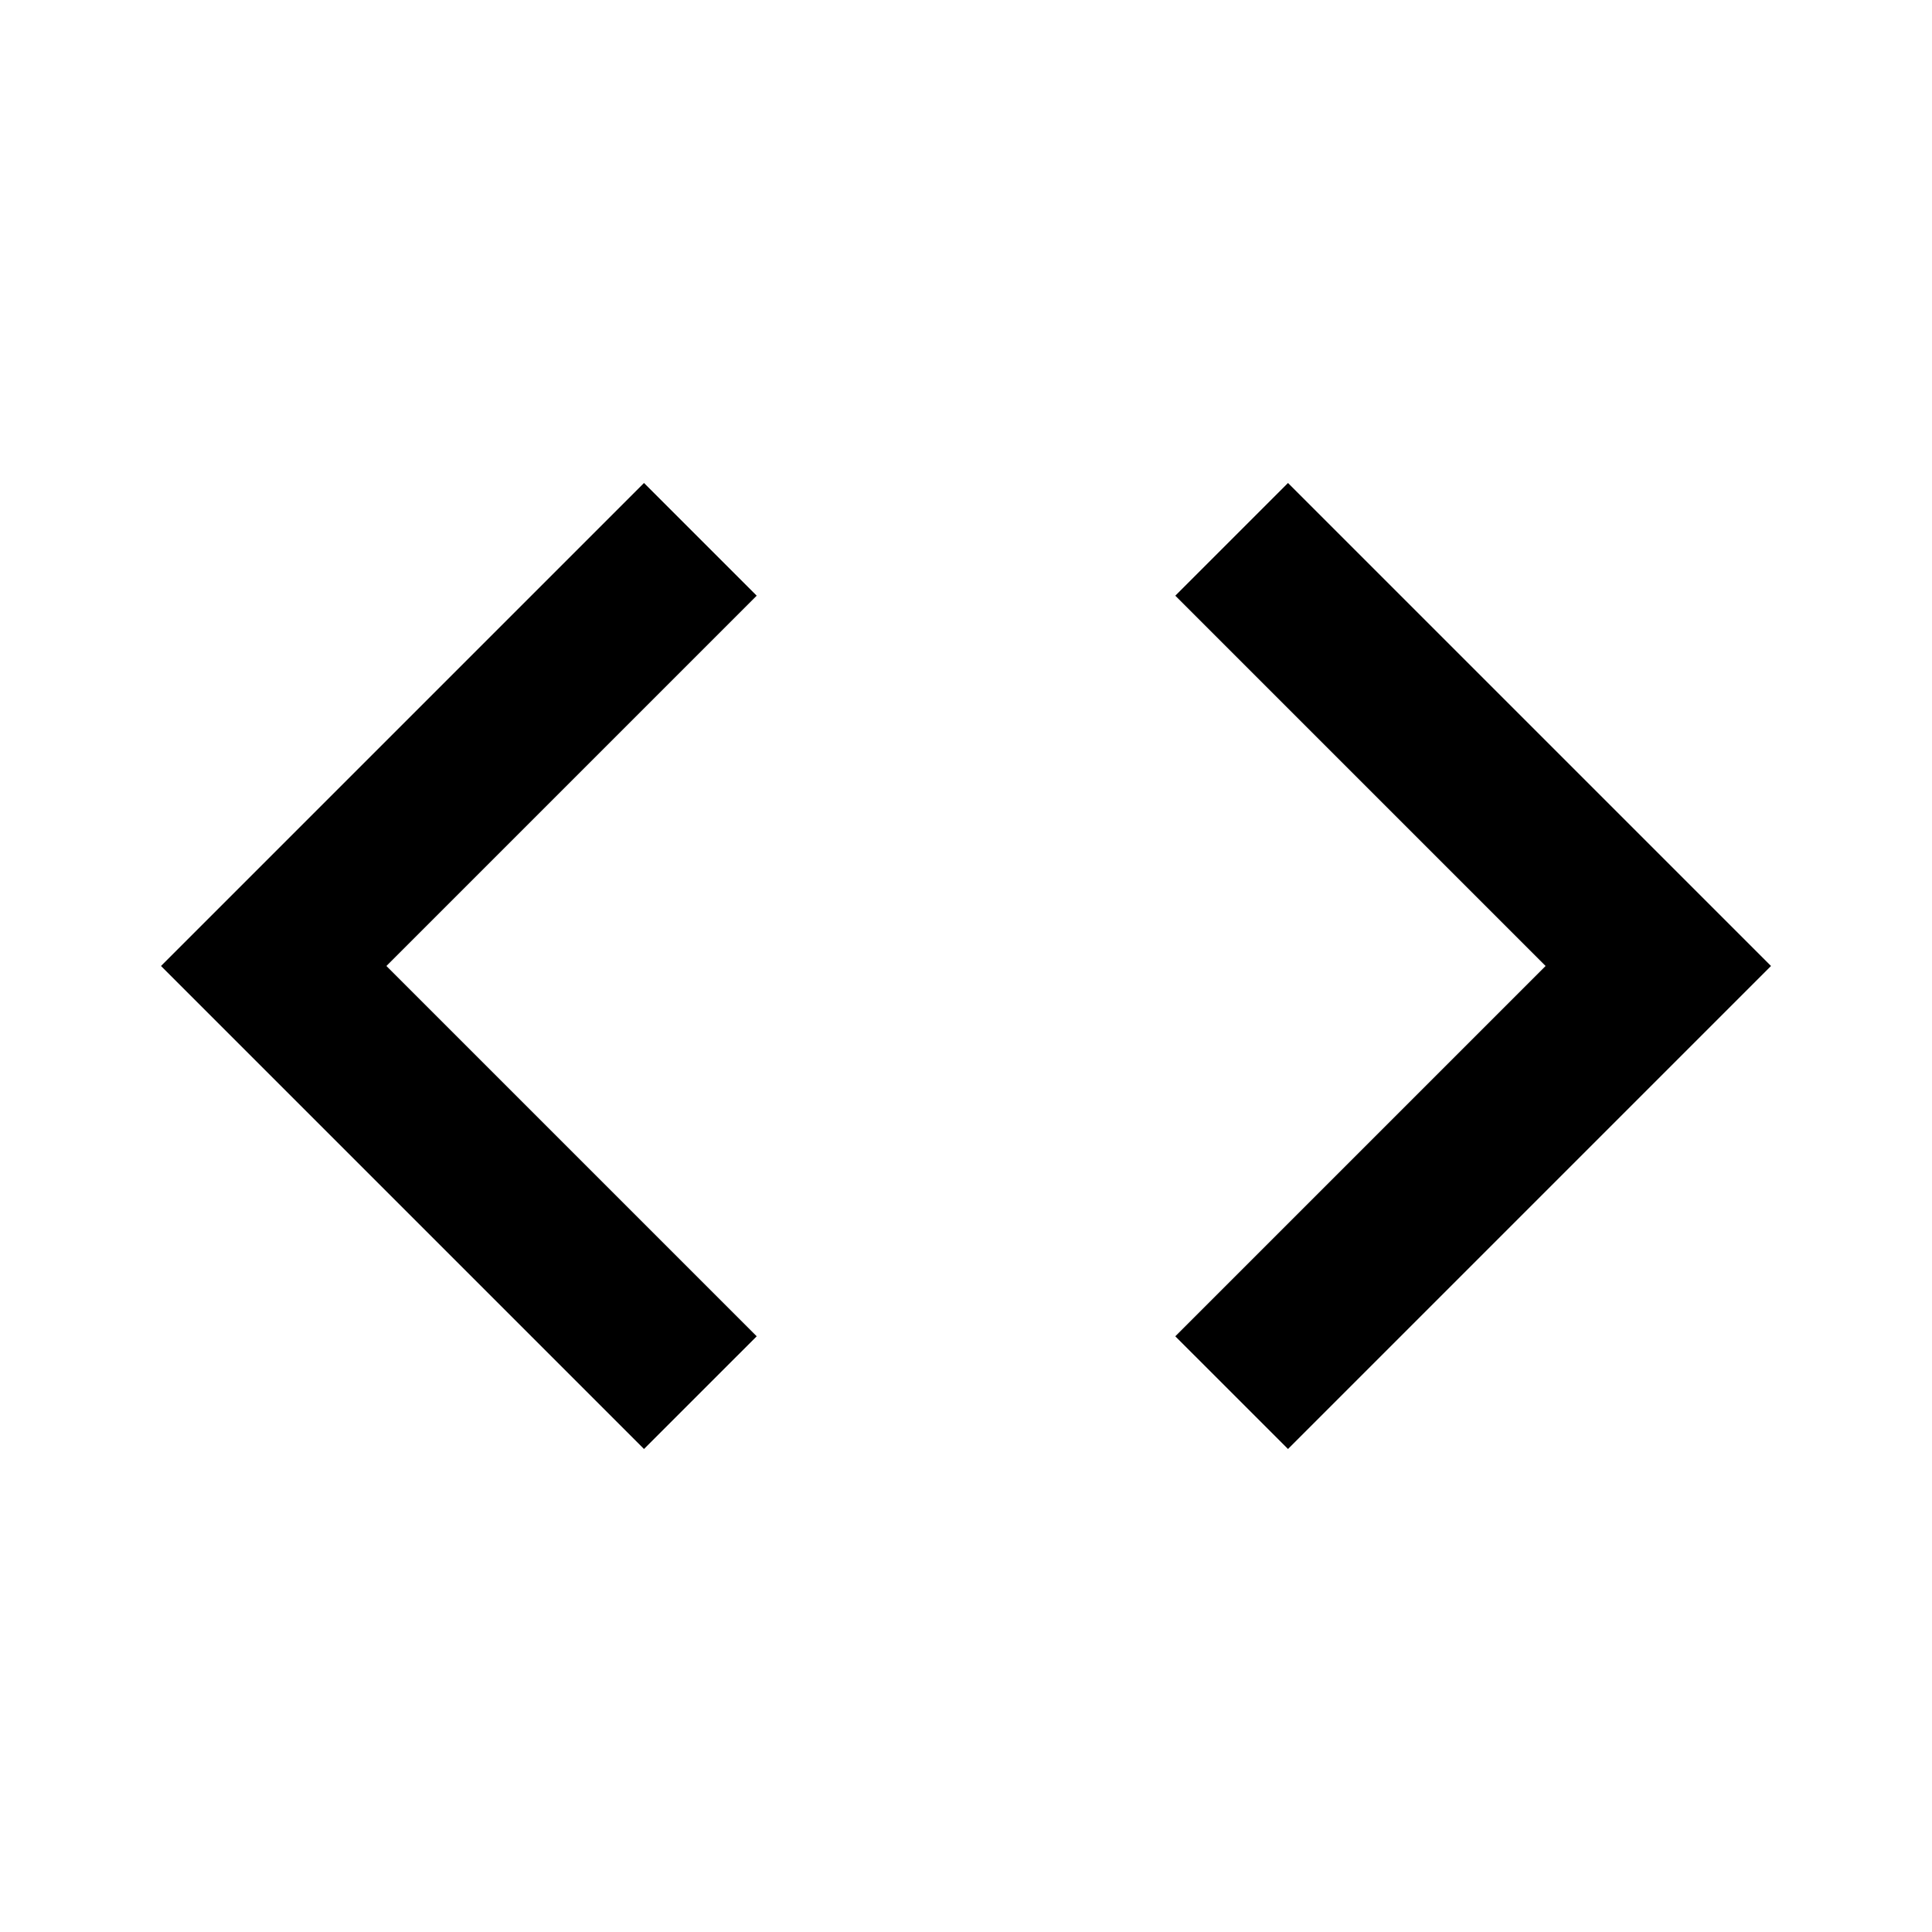
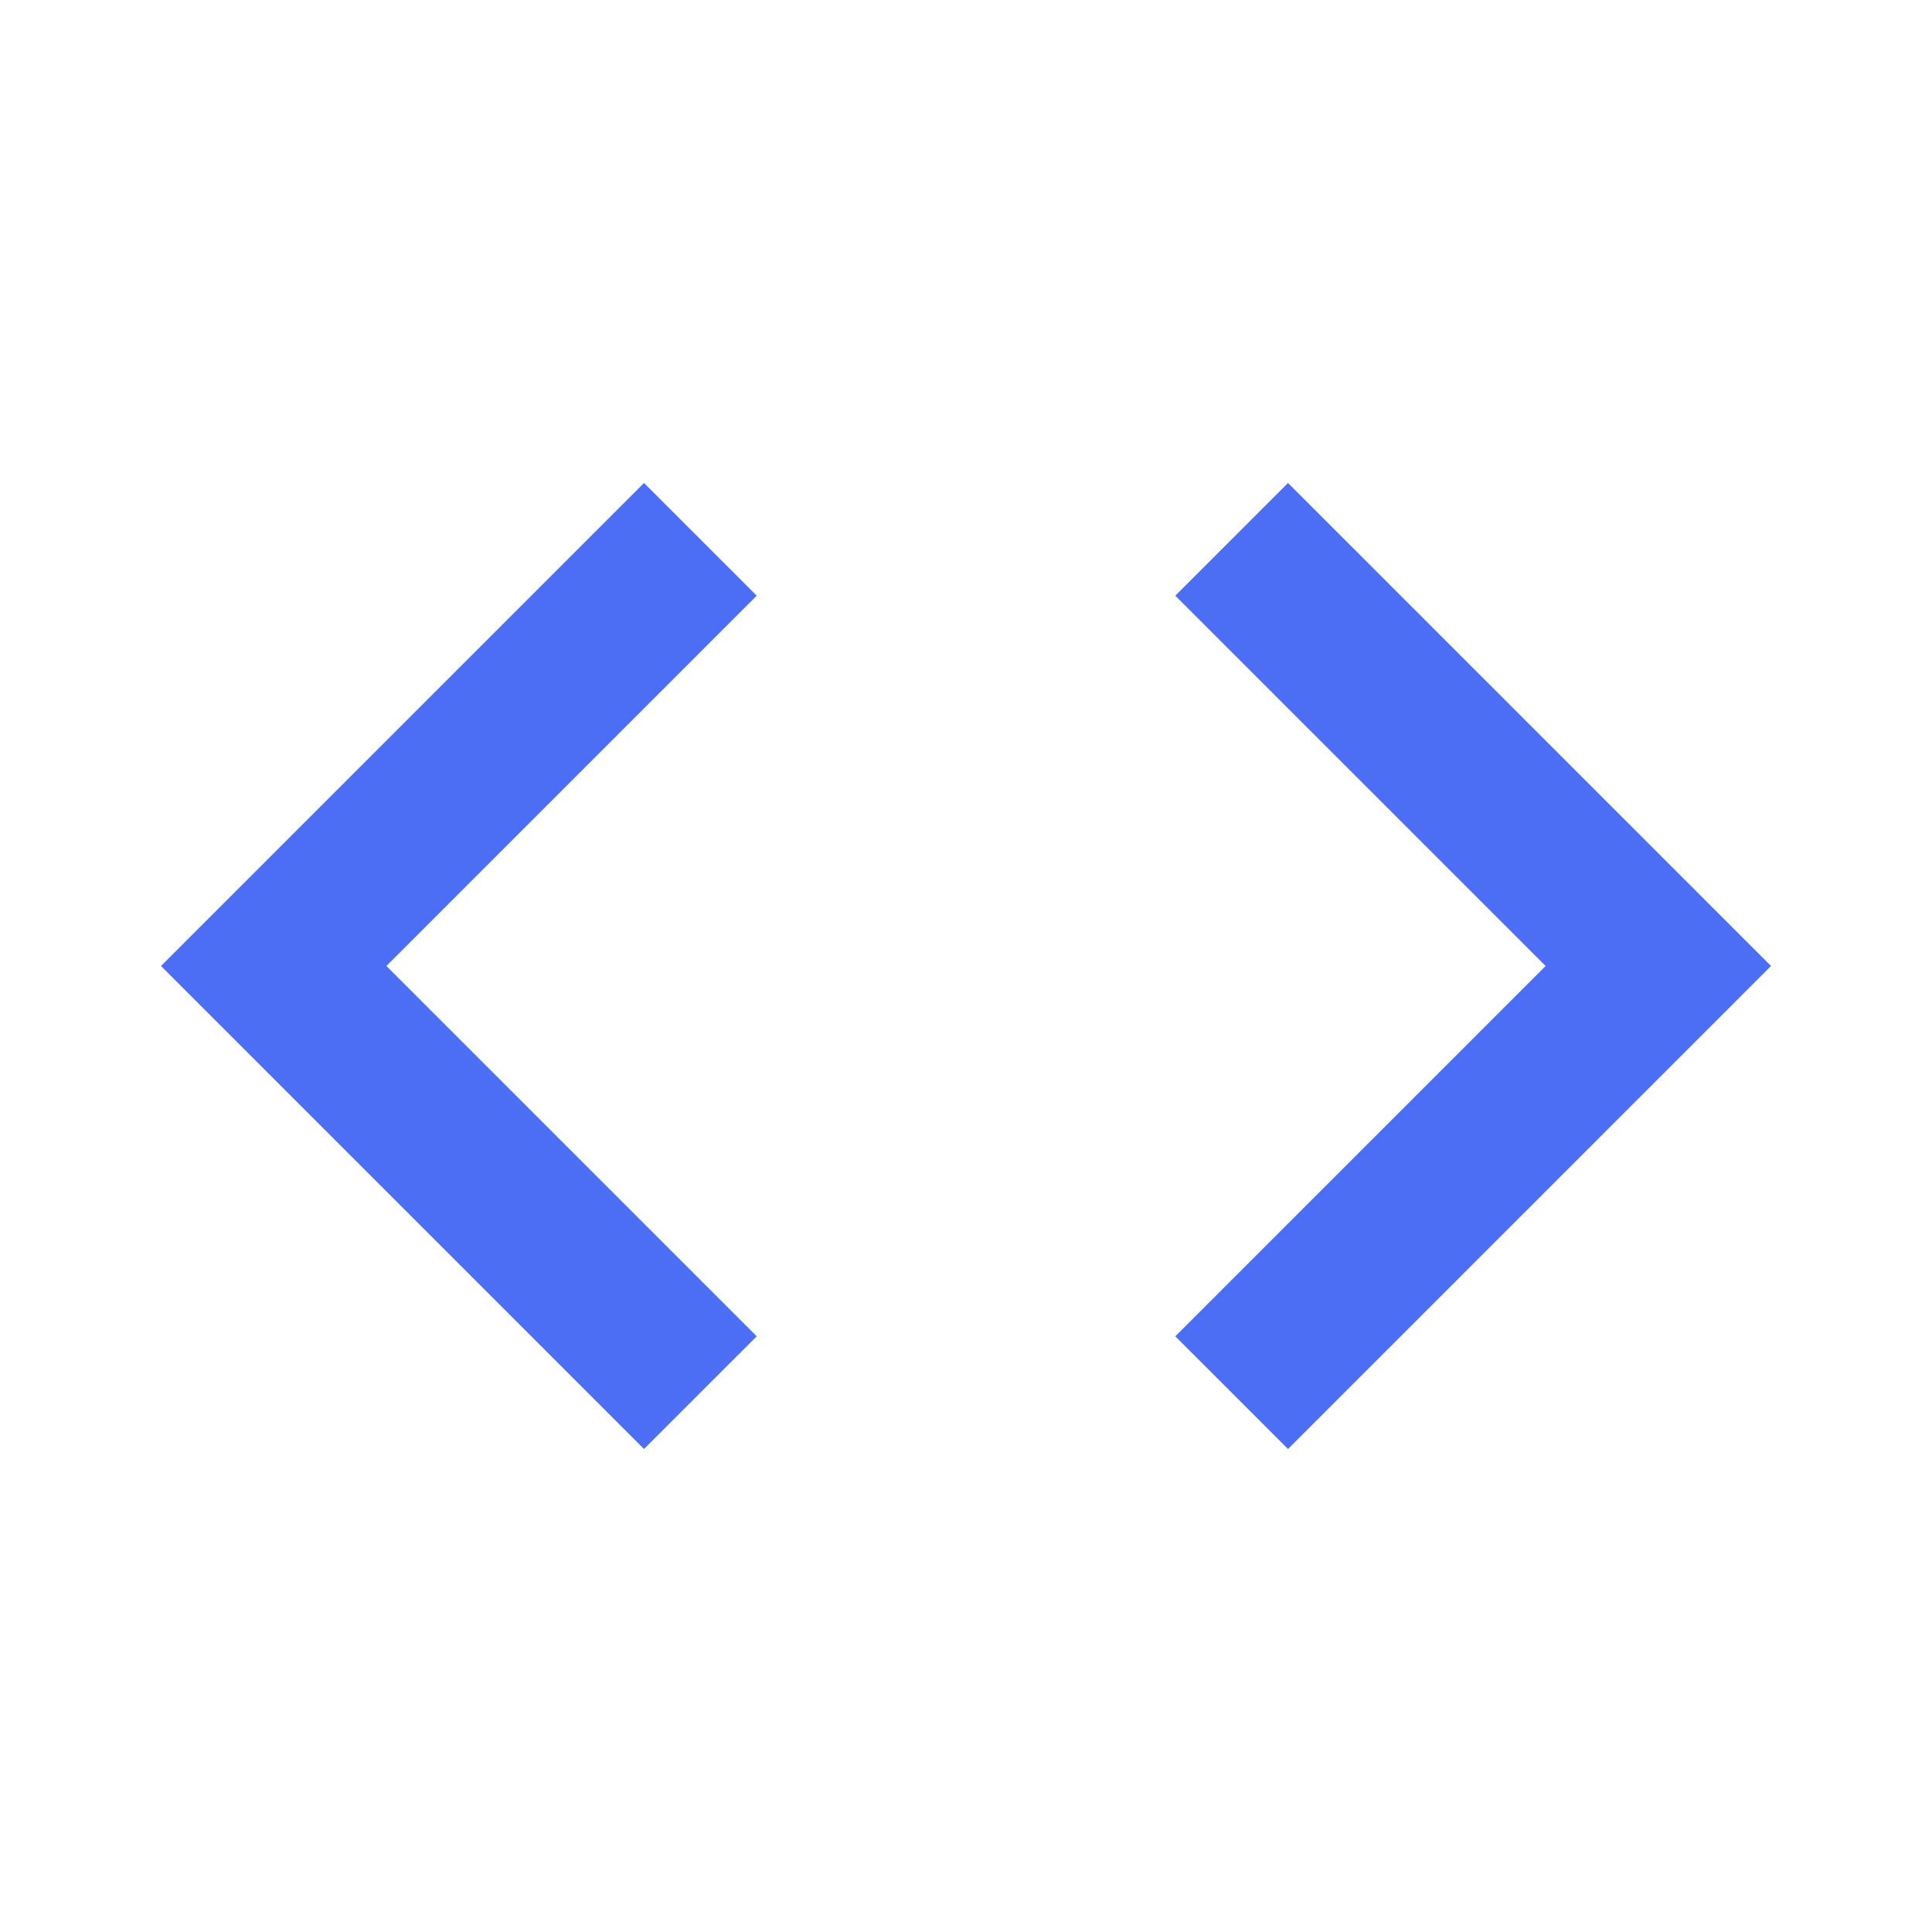
<svg xmlns="http://www.w3.org/2000/svg" id="mdi-code-tags" viewBox="0 0 24 24">
-   <path d="M14.6,16.6L19.2,12L14.6,7.4L16,6L22,12L16,18L14.6,16.6M9.4,16.6L4.8,12L9.4,7.4L8,6L2,12L8,18L9.4,16.6Z" />
+   <path fill="#4C6EF5" d="M14.6,16.6L19.2,12L14.6,7.4L16,6L22,12L16,18L14.6,16.6M9.4,16.6L4.8,12L9.4,7.4L8,6L2,12L8,18L9.4,16.6Z" />
</svg>
